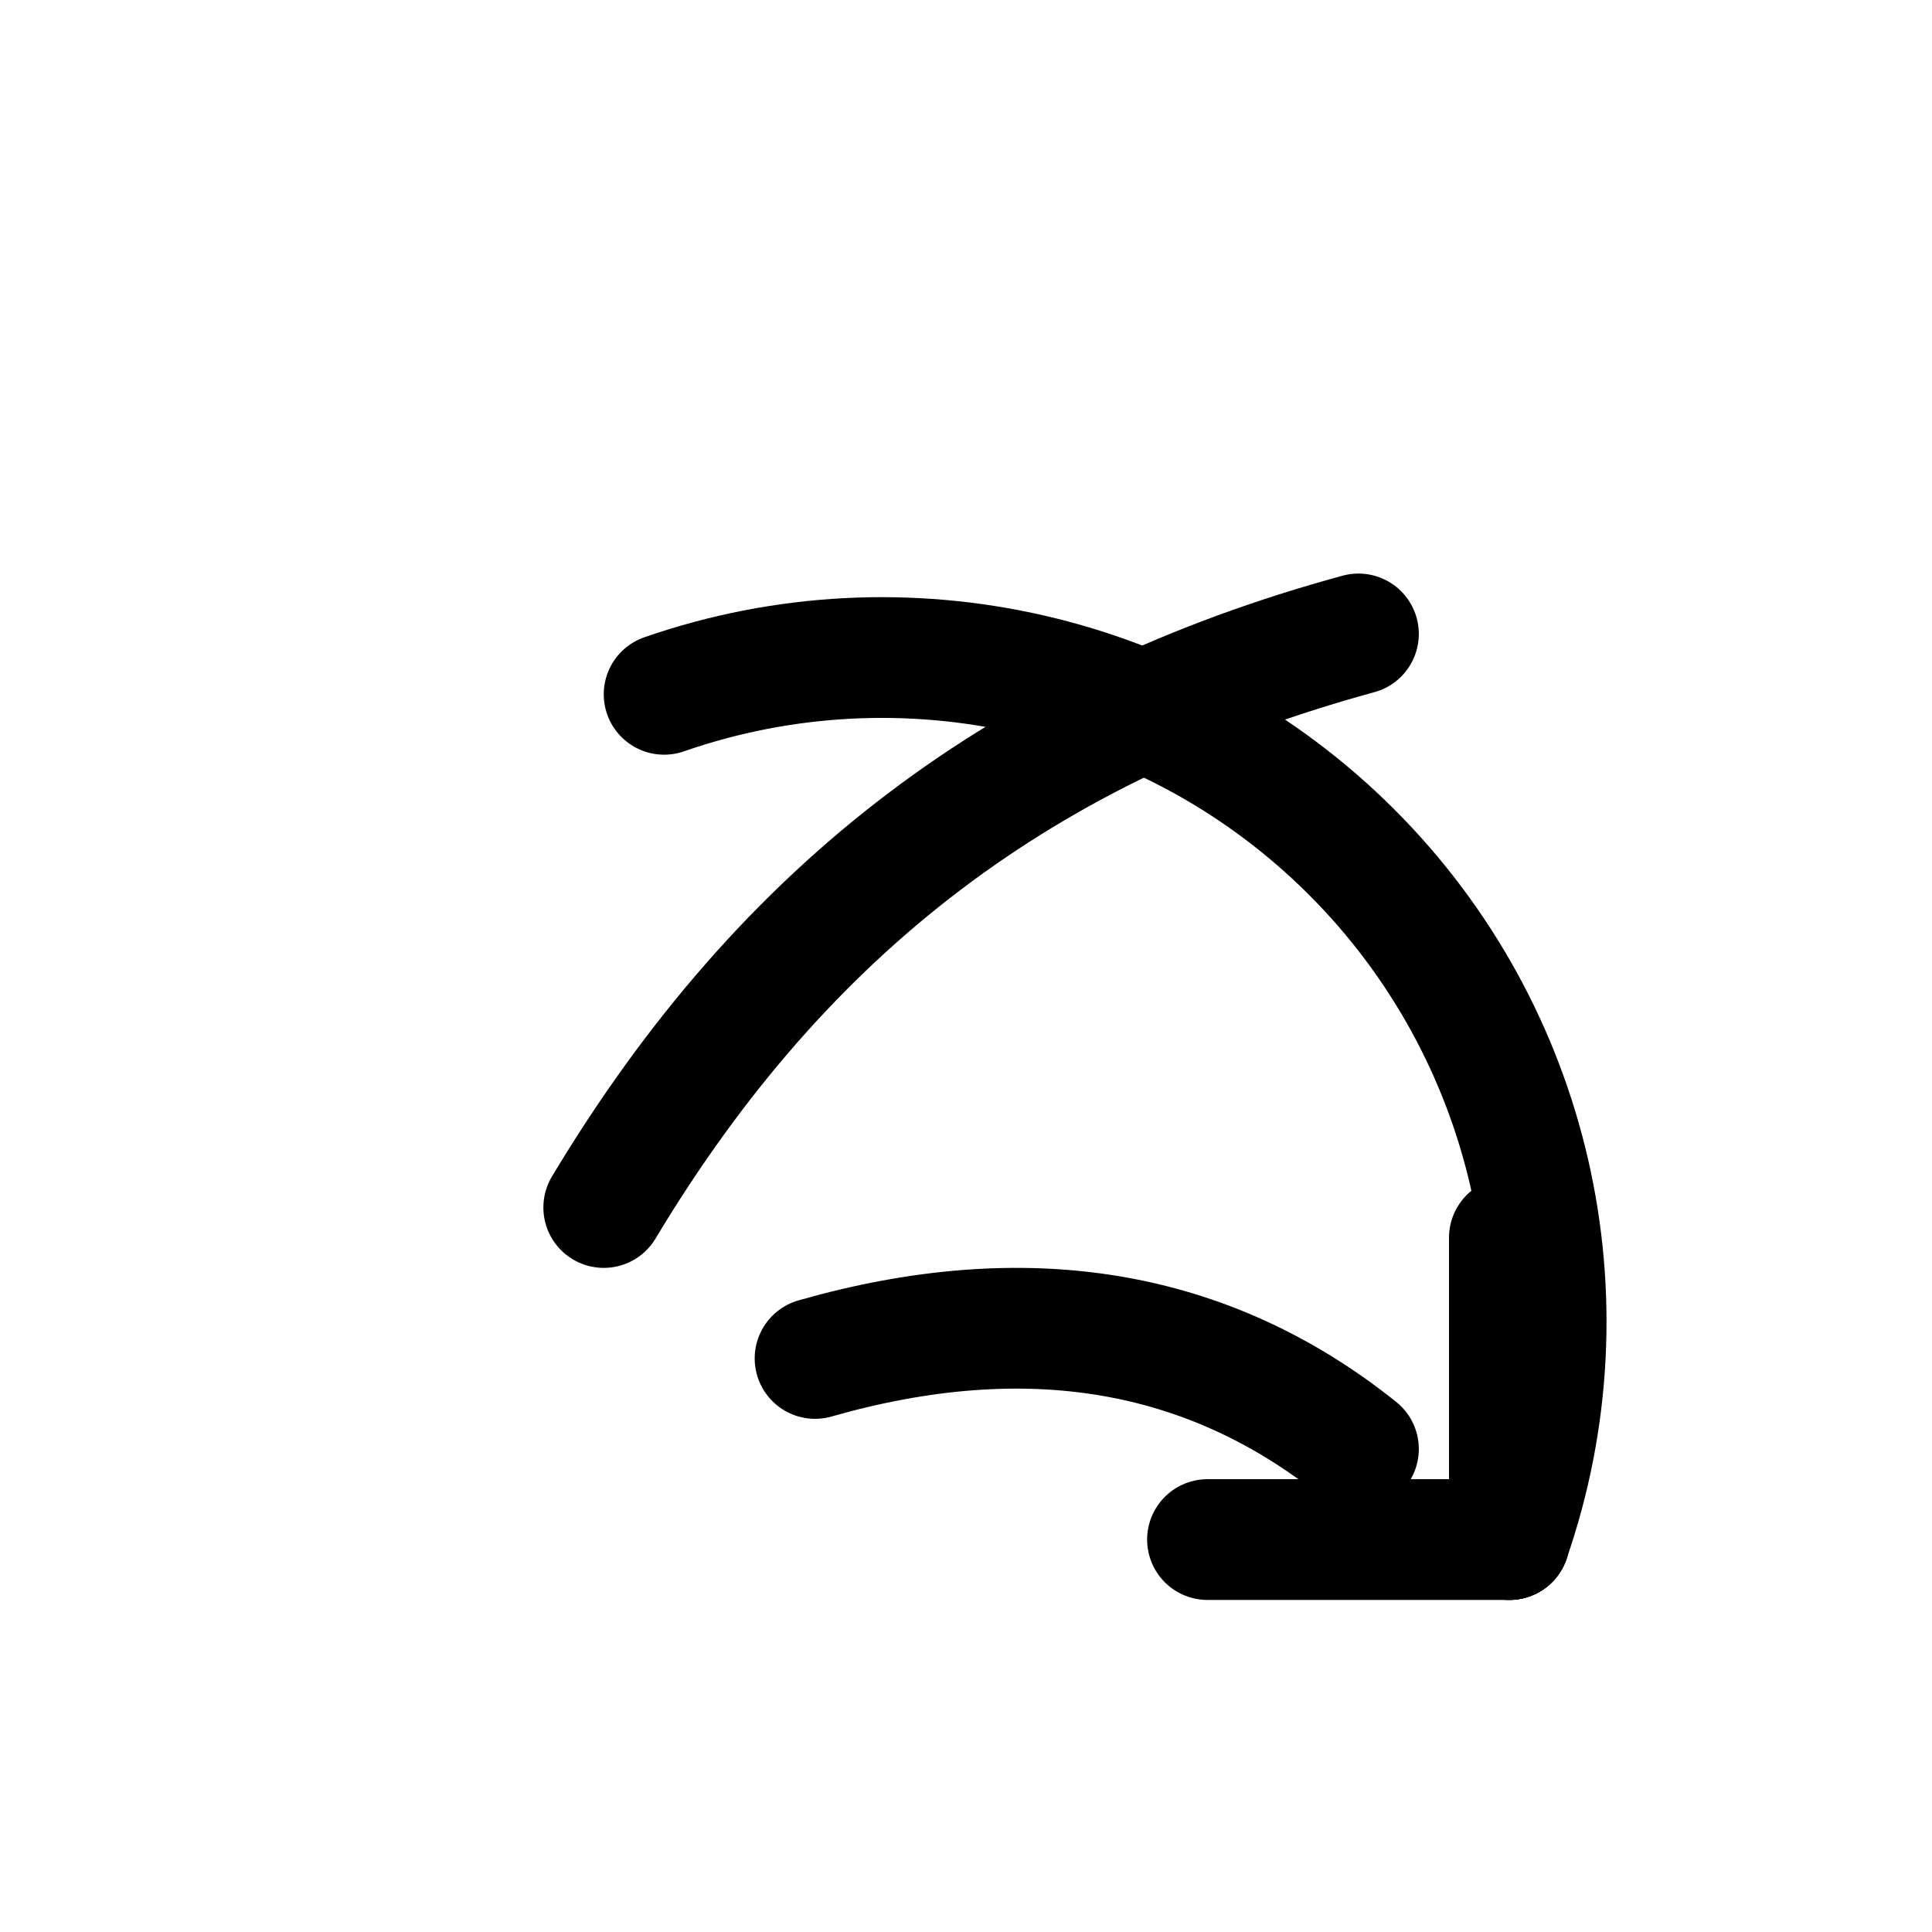
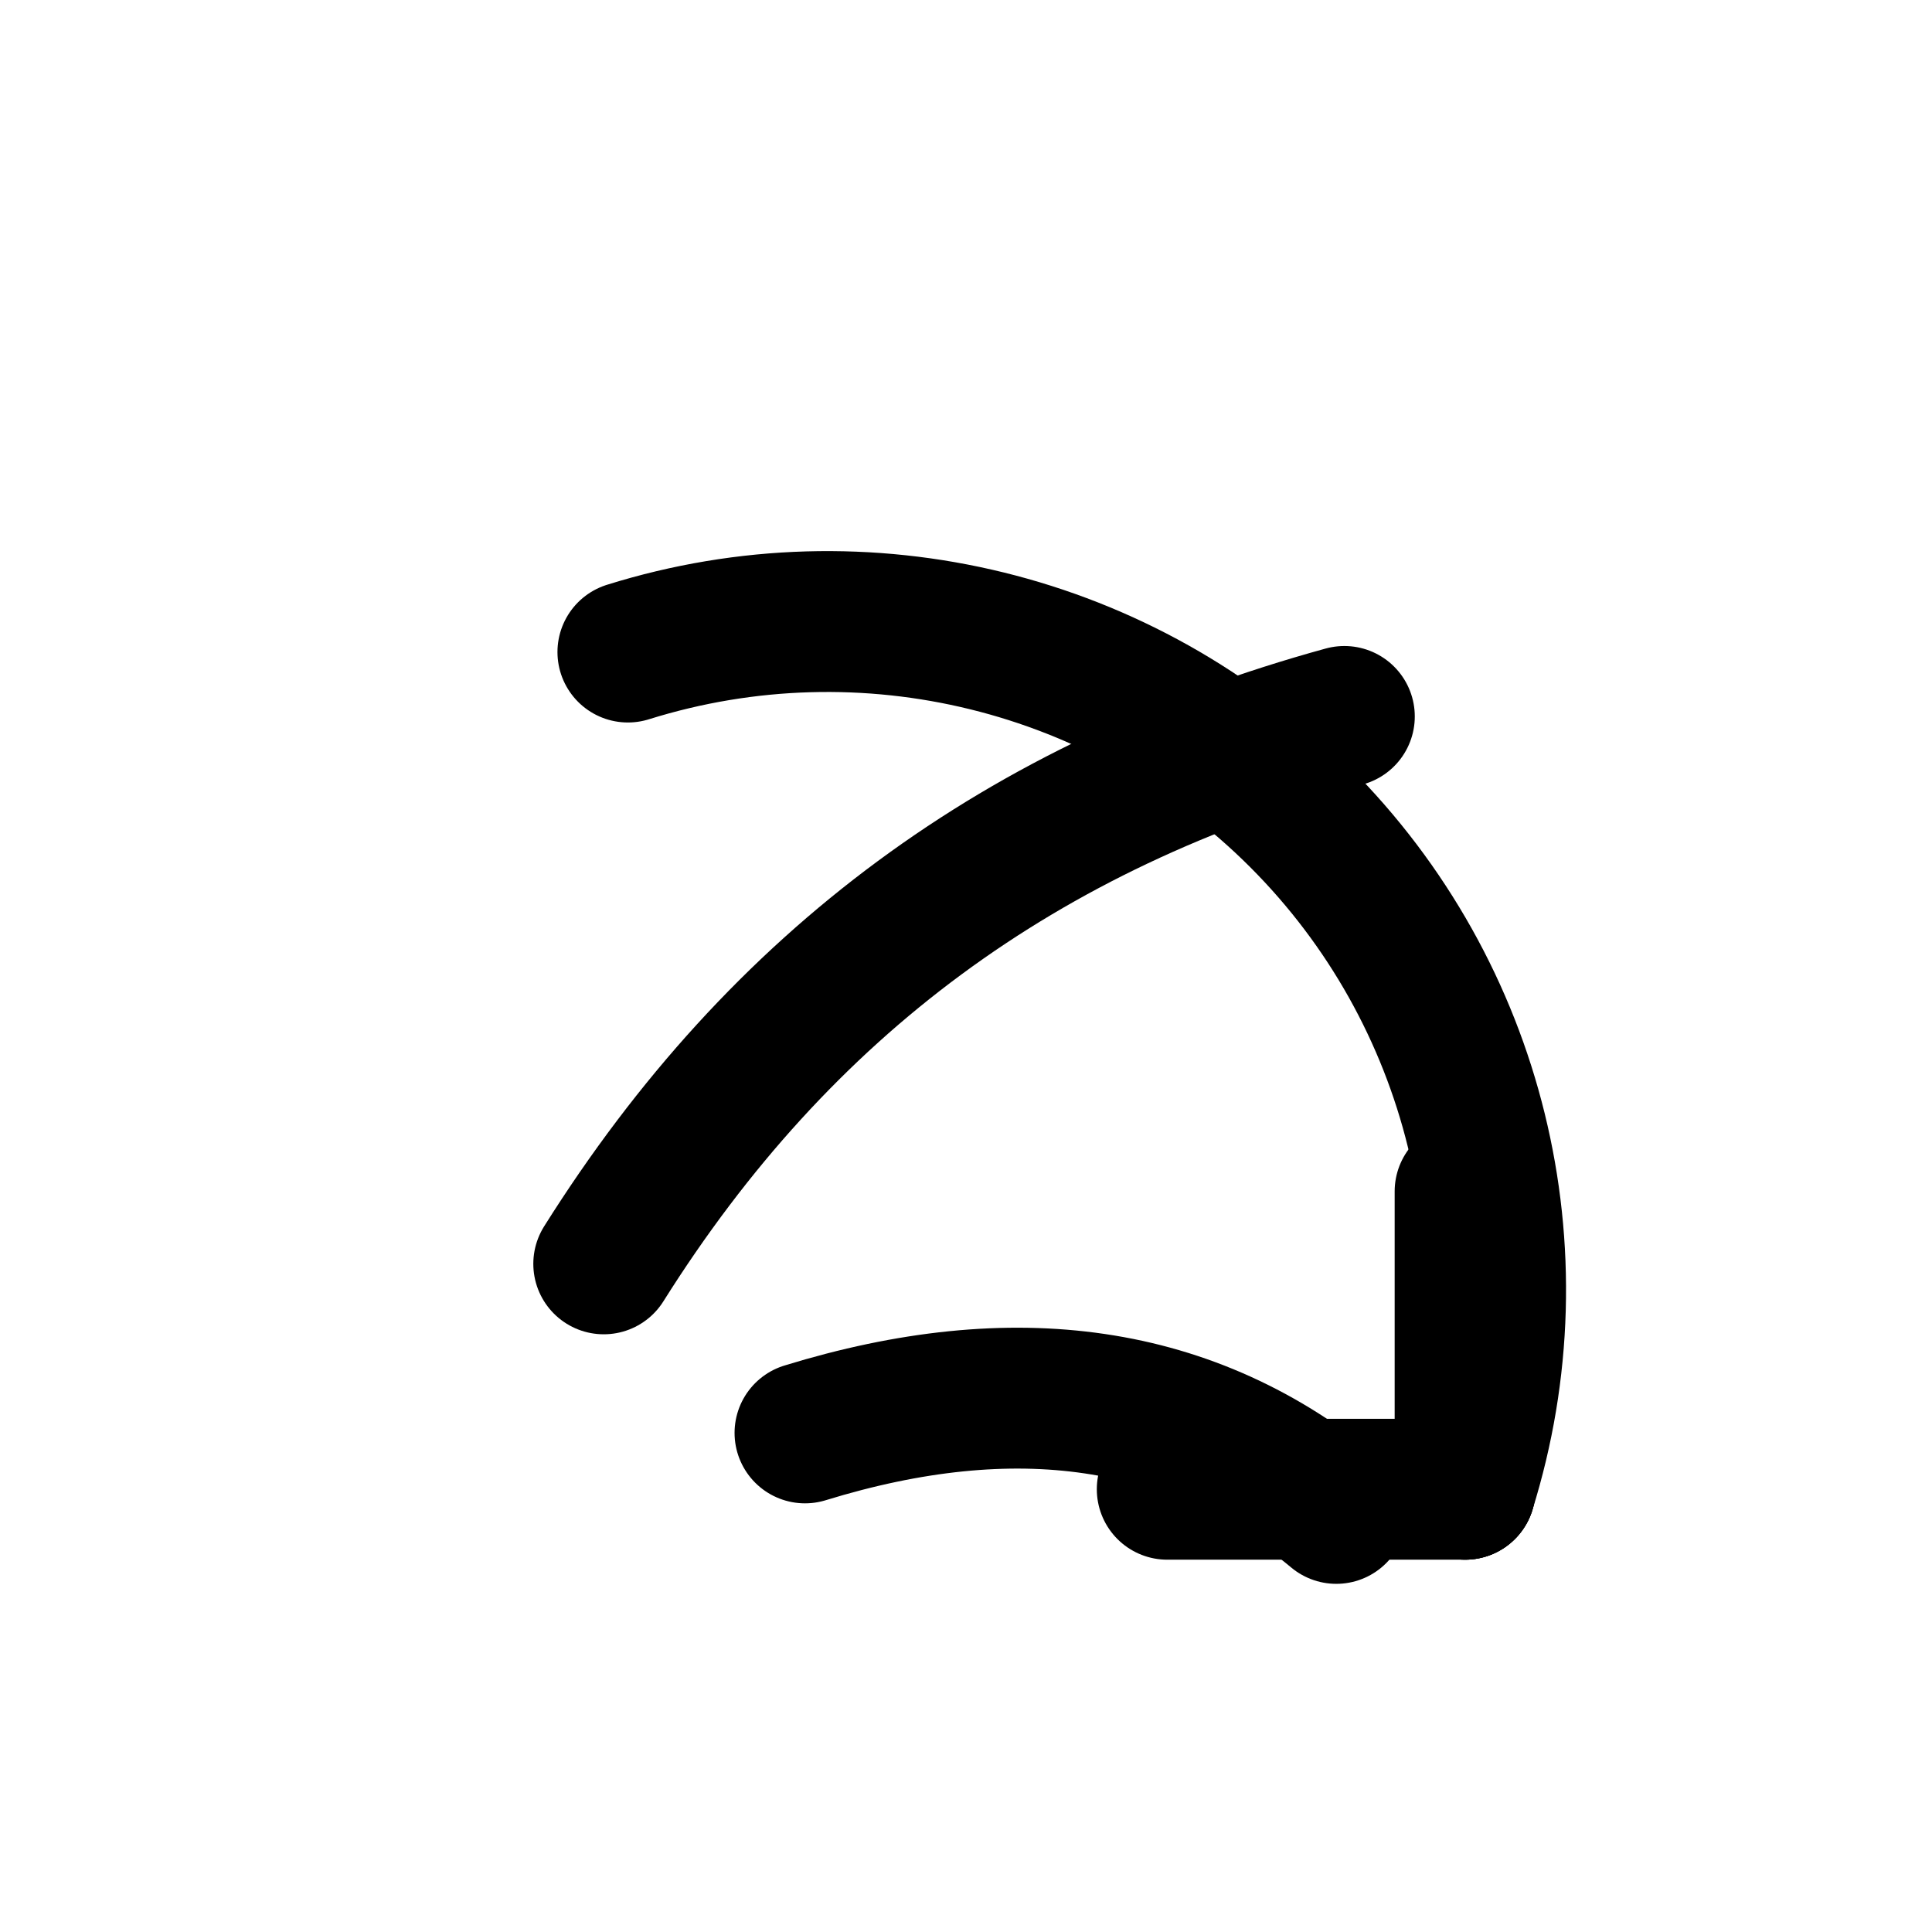
- <svg xmlns="http://www.w3.org/2000/svg" viewBox="0 0 64 64" fill="none" aria-hidden="true">
-   <g stroke="currentColor" stroke-width="4" stroke-linecap="round" stroke-linejoin="round">
-     <path d="M20 40c6-10 14-16 25-19" />
-     <path d="M27 45c7-2 13-1 18 3" />
-     <path d="M22 23a22 22 0 0 1 28 28" />
-     <path d="M50 51h-10" />
-     <path d="M50 51v-10" />
+ <svg xmlns="http://www.w3.org/2000/svg" viewBox="0 0 24 24" fill="none" aria-hidden="true">
+   <g stroke="currentColor" stroke-width="1.75" stroke-linecap="round" stroke-linejoin="round">
+     <path d="M7.5 15.7c2.2-3.5 5.2-5.7 9.2-6.8" />
+     <path d="M10 17.8c2.6-.8 4.8-.5 6.6 1" />
+     <path d="M7.8 8.1a8.3 8.3 0 0 1 10.4 10.4" />
+     <path d="M18.2 18.5h-3.7" />
+     <path d="M18.2 18.5v-3.7" />
  </g>
</svg>
